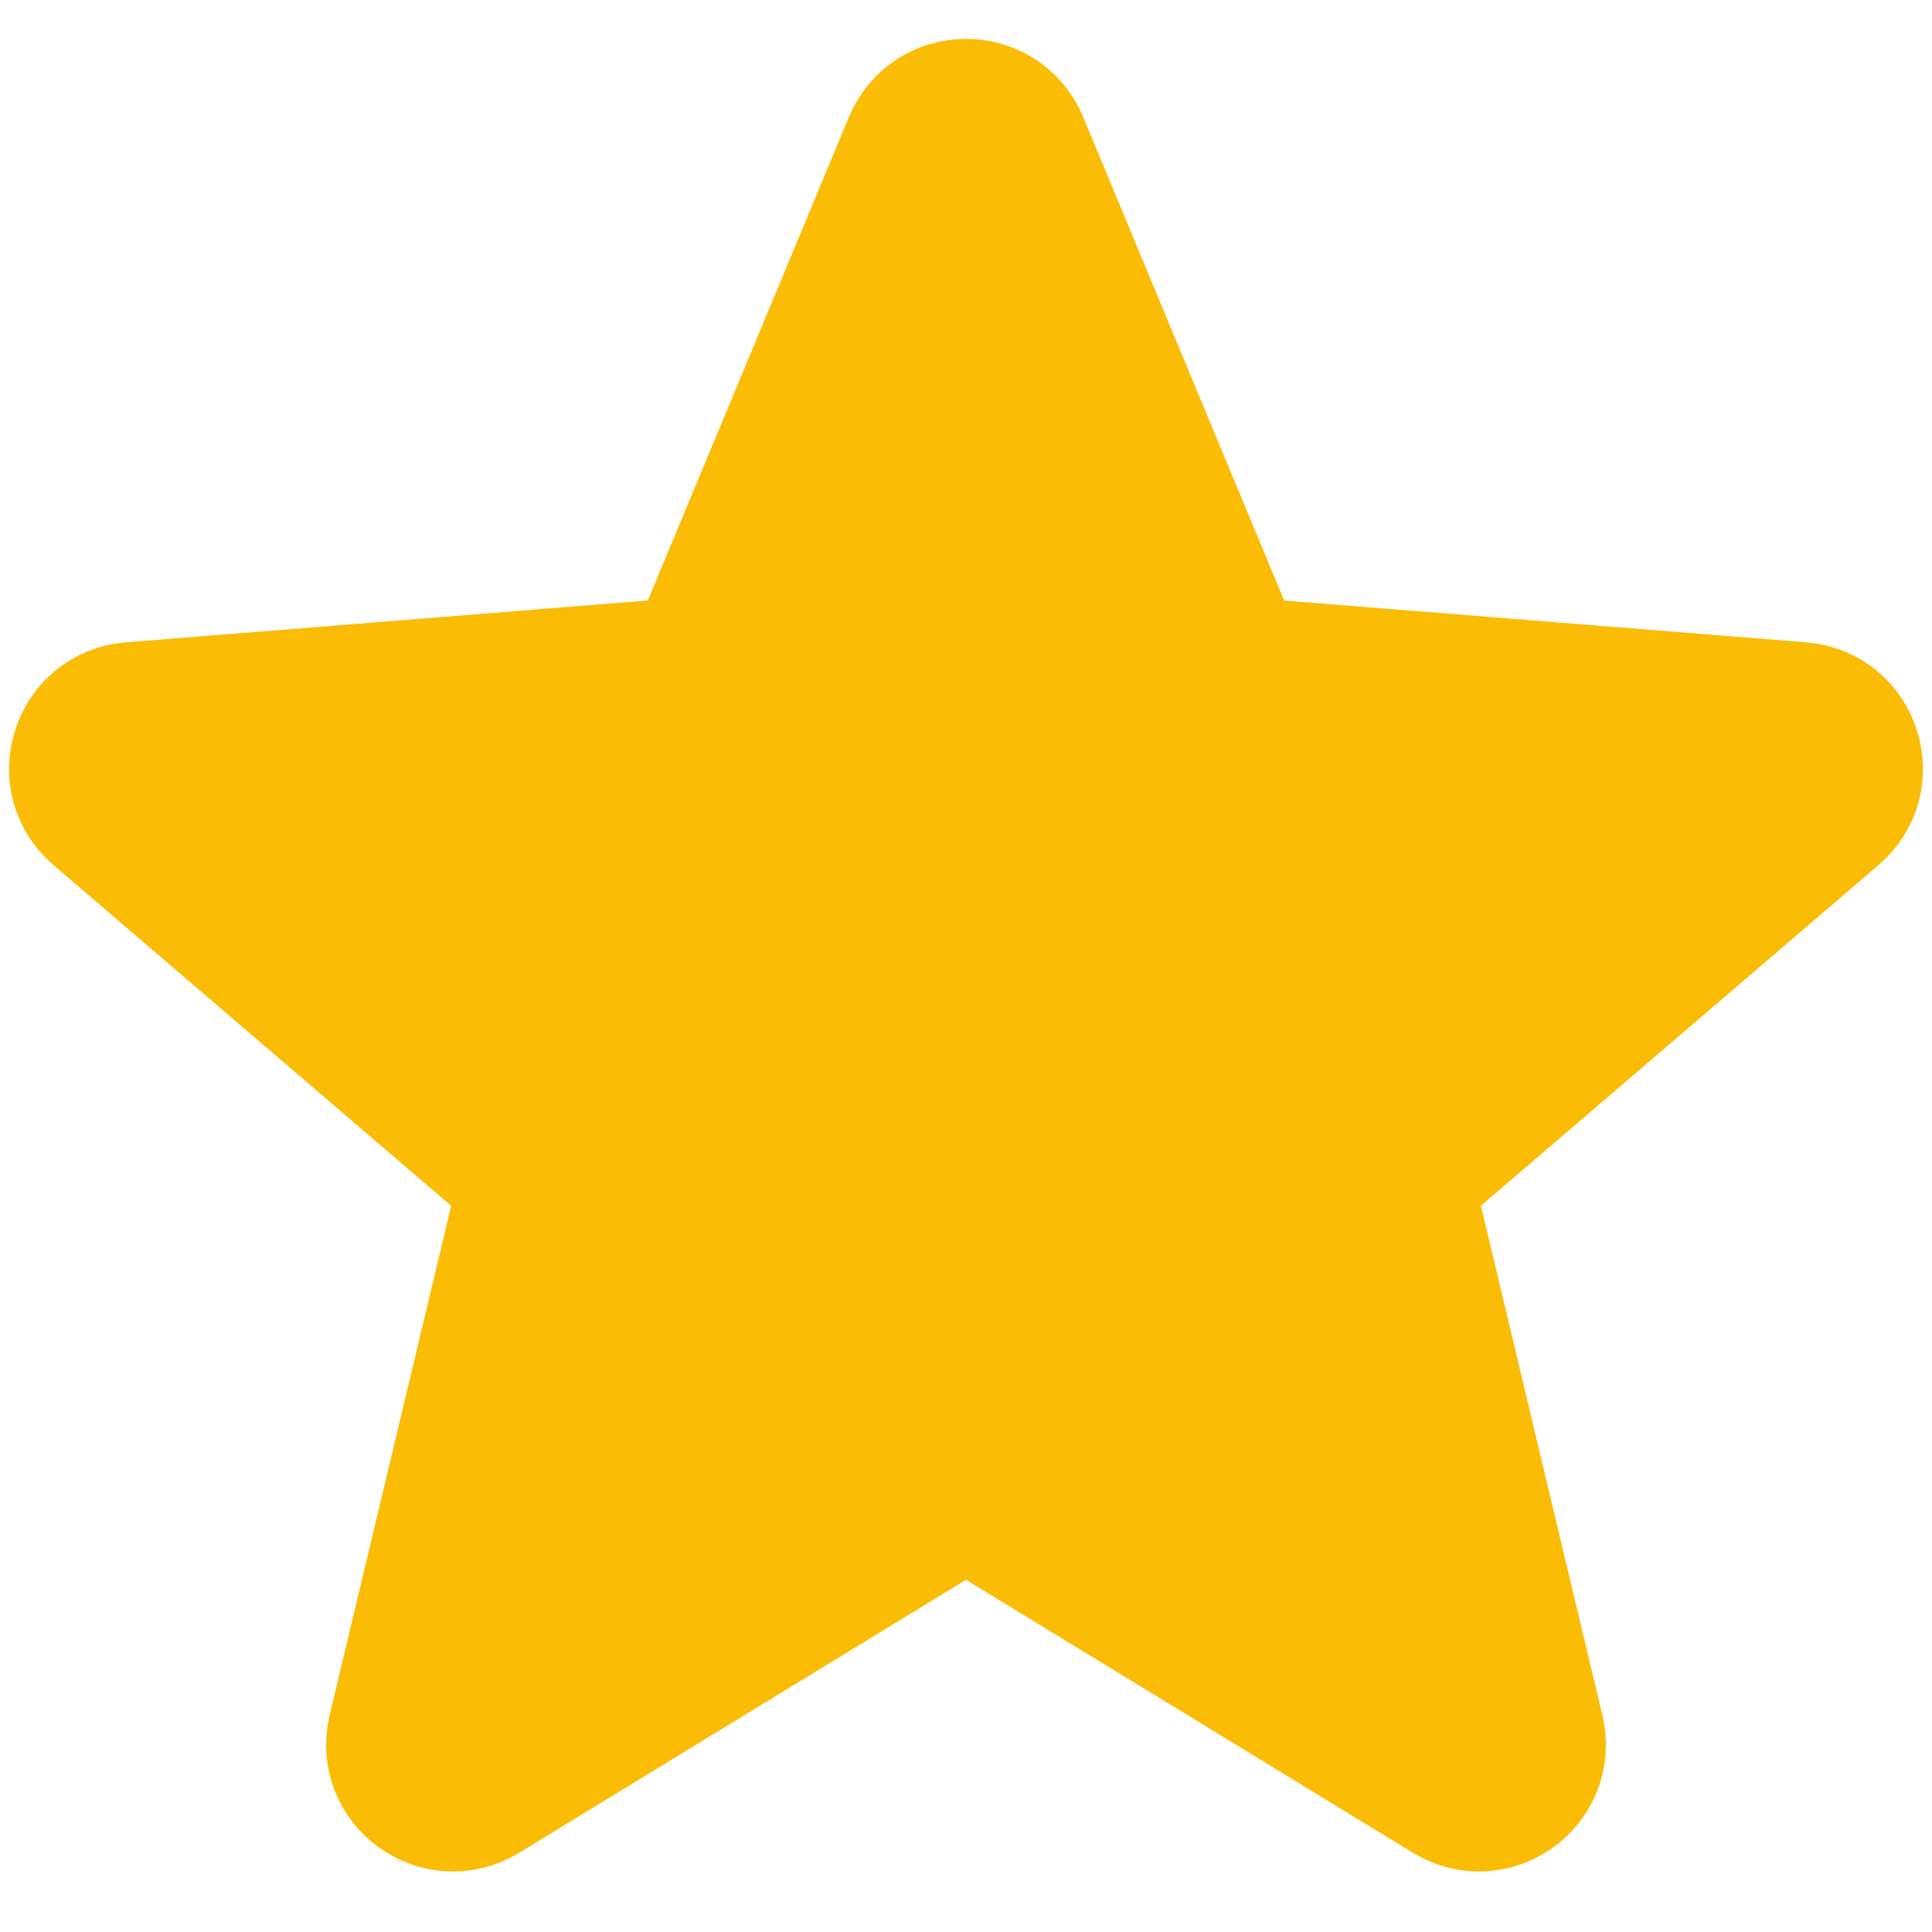
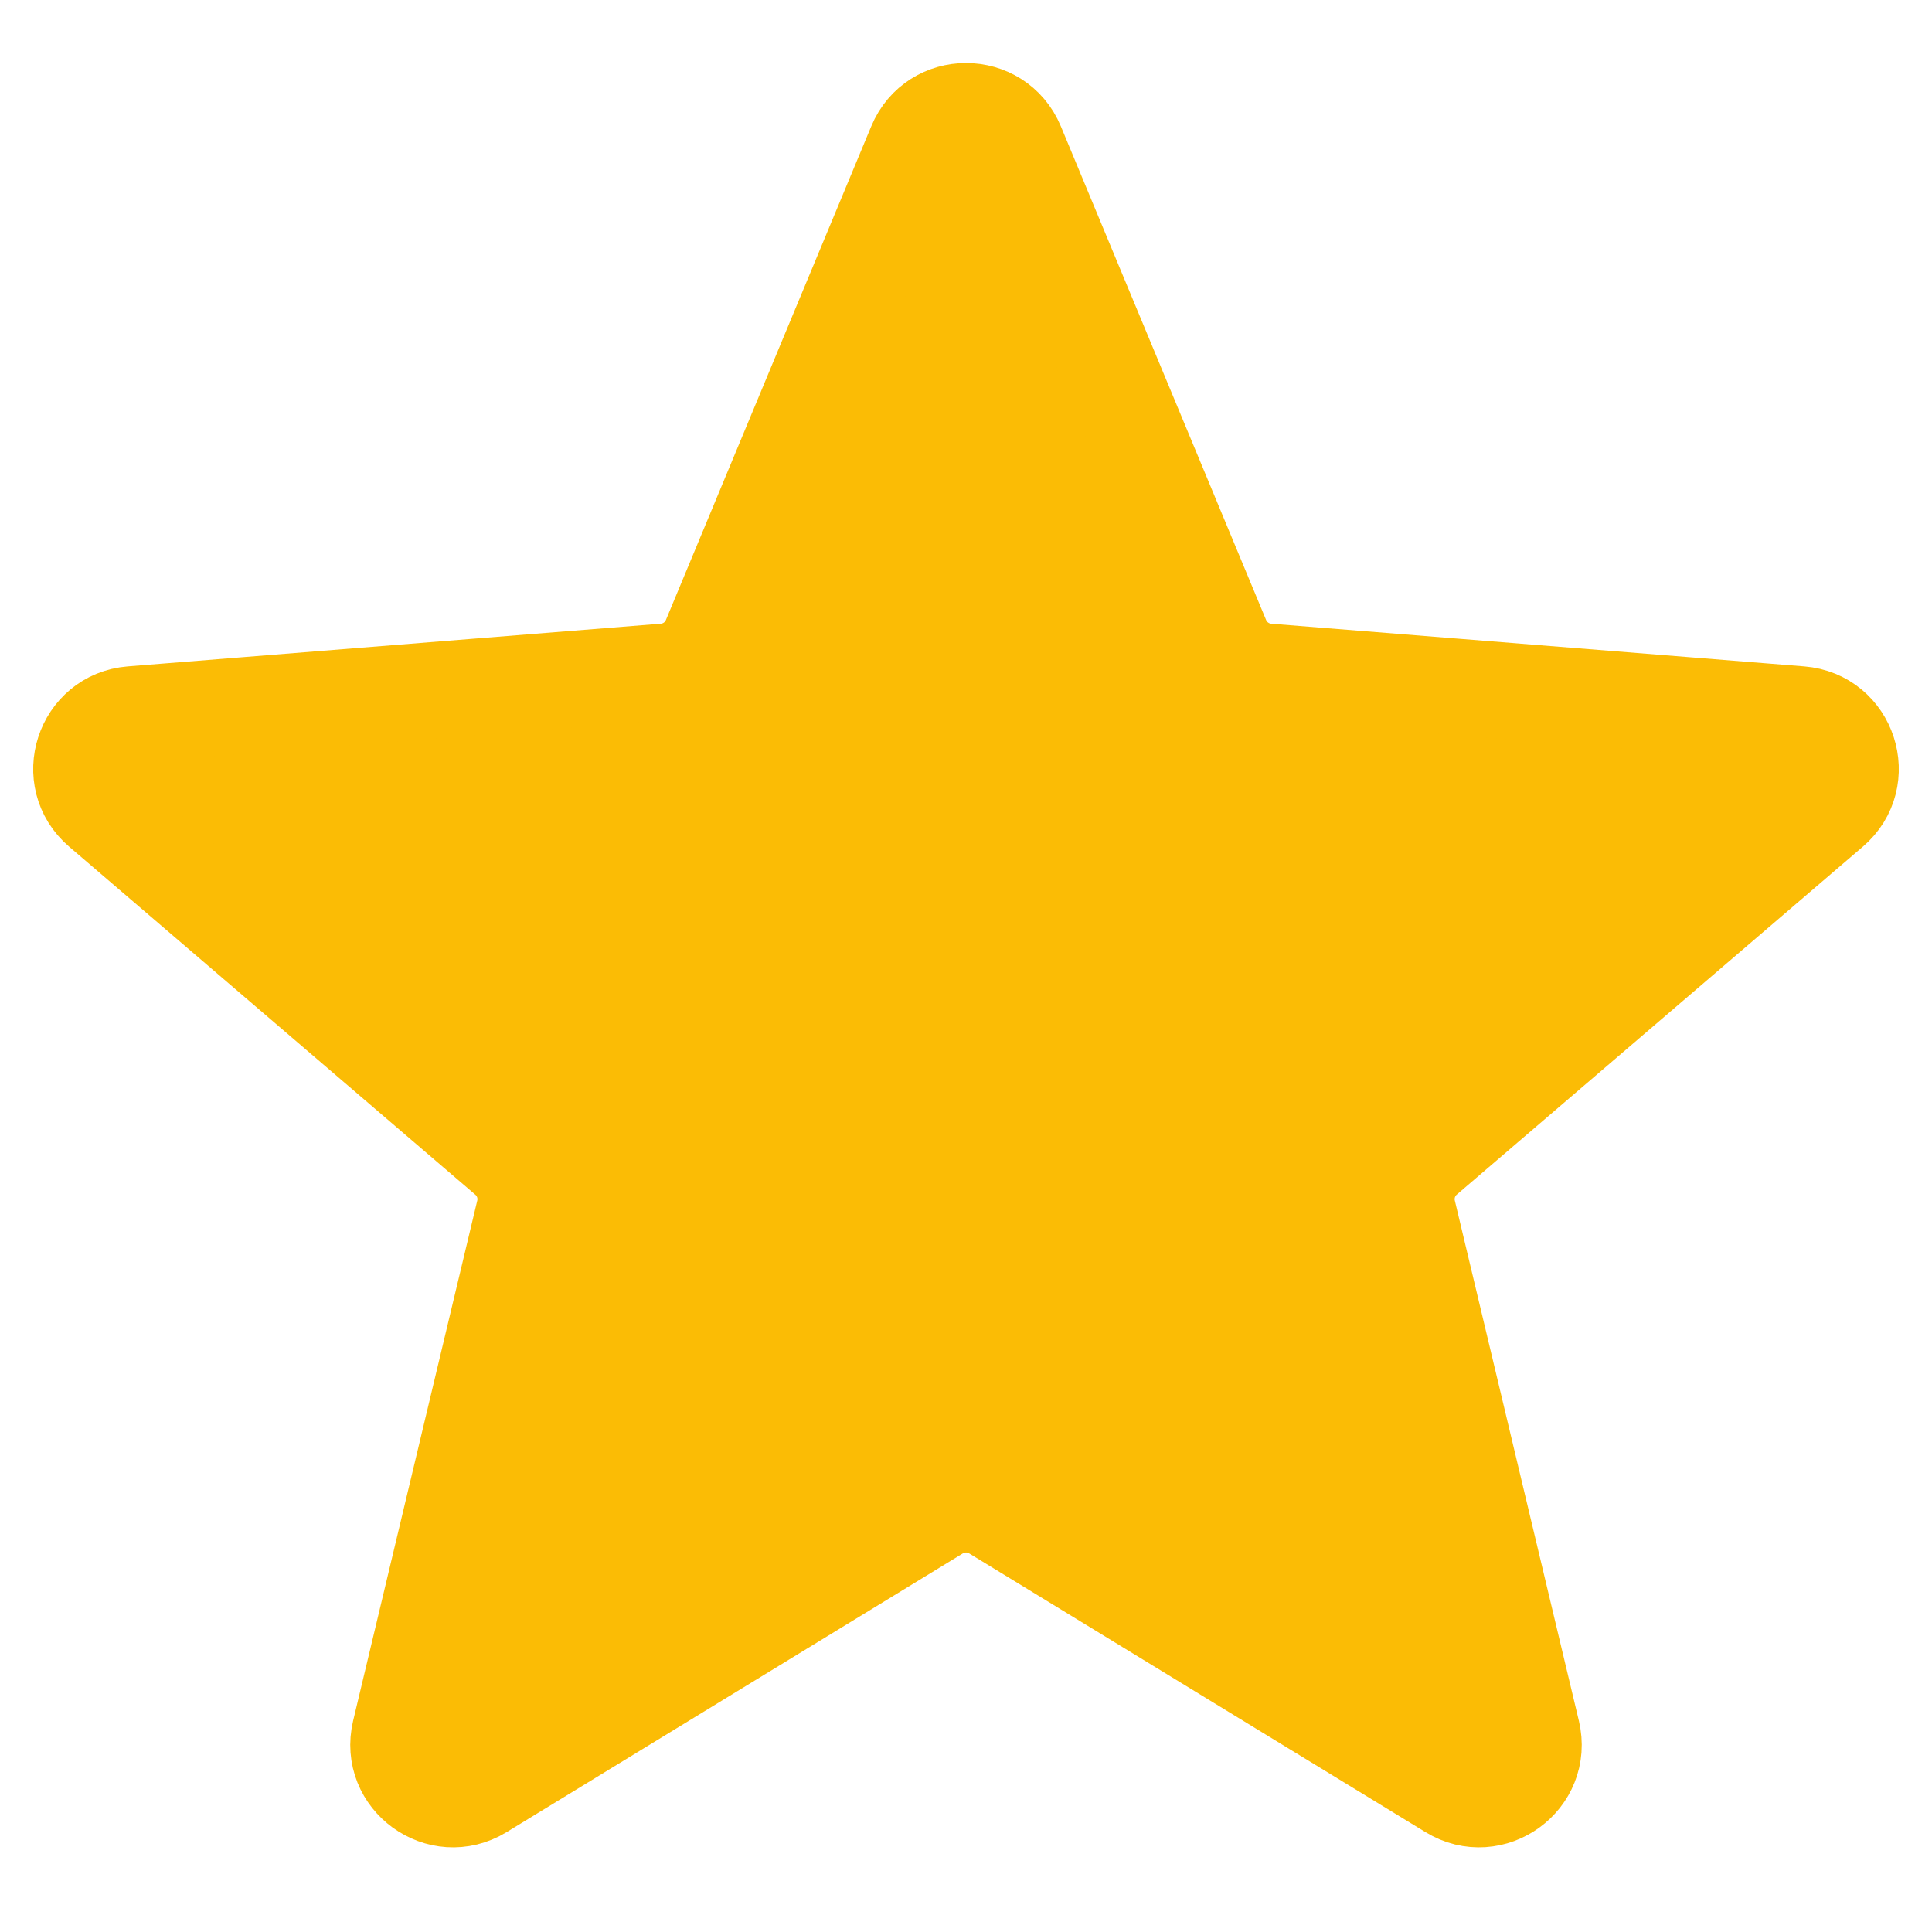
<svg xmlns="http://www.w3.org/2000/svg" width="20" height="20" viewBox="0 0 20 20" fill="none">
-   <path d="M9.481 1.499C9.673 1.037 10.327 1.037 10.52 1.499L12.645 6.61C12.726 6.805 12.91 6.938 13.12 6.955L18.638 7.397C19.137 7.437 19.339 8.06 18.959 8.385L14.755 11.987C14.595 12.124 14.525 12.339 14.574 12.544L15.858 17.929C15.974 18.416 15.445 18.8 15.018 18.54L10.293 15.654C10.113 15.544 9.887 15.544 9.707 15.654L4.983 18.54C4.556 18.8 4.026 18.416 4.142 17.929L5.427 12.544C5.476 12.339 5.406 12.124 5.245 11.987L1.041 8.385C0.661 8.06 0.863 7.437 1.362 7.397L6.88 6.955C7.091 6.938 7.274 6.805 7.355 6.61L9.481 1.499Z" fill="#FBBC05" stroke="#FBBC05" stroke-width="1.5" stroke-linecap="round" stroke-linejoin="round" />
+   <path d="M9.481 1.499C9.673 1.037 10.327 1.037 10.52 1.499L12.645 6.61C12.726 6.805 12.91 6.938 13.12 6.955L18.638 7.397C19.137 7.437 19.339 8.06 18.959 8.385L14.755 11.987C14.595 12.124 14.525 12.339 14.574 12.544L15.858 17.929C15.974 18.416 15.445 18.8 15.018 18.54L10.293 15.654C10.113 15.544 9.887 15.544 9.707 15.654L4.983 18.54C4.556 18.8 4.026 18.416 4.142 17.929L5.427 12.544C5.476 12.339 5.406 12.124 5.245 11.987L1.041 8.385C0.661 8.06 0.863 7.437 1.362 7.397L6.88 6.955C7.091 6.938 7.274 6.805 7.355 6.61L9.481 1.499Z" fill="#FBBC05" stroke="#FBBC05" strokeWidth="1.5" stroke-linecap="round" strokeLinejoin="round" />
</svg>
